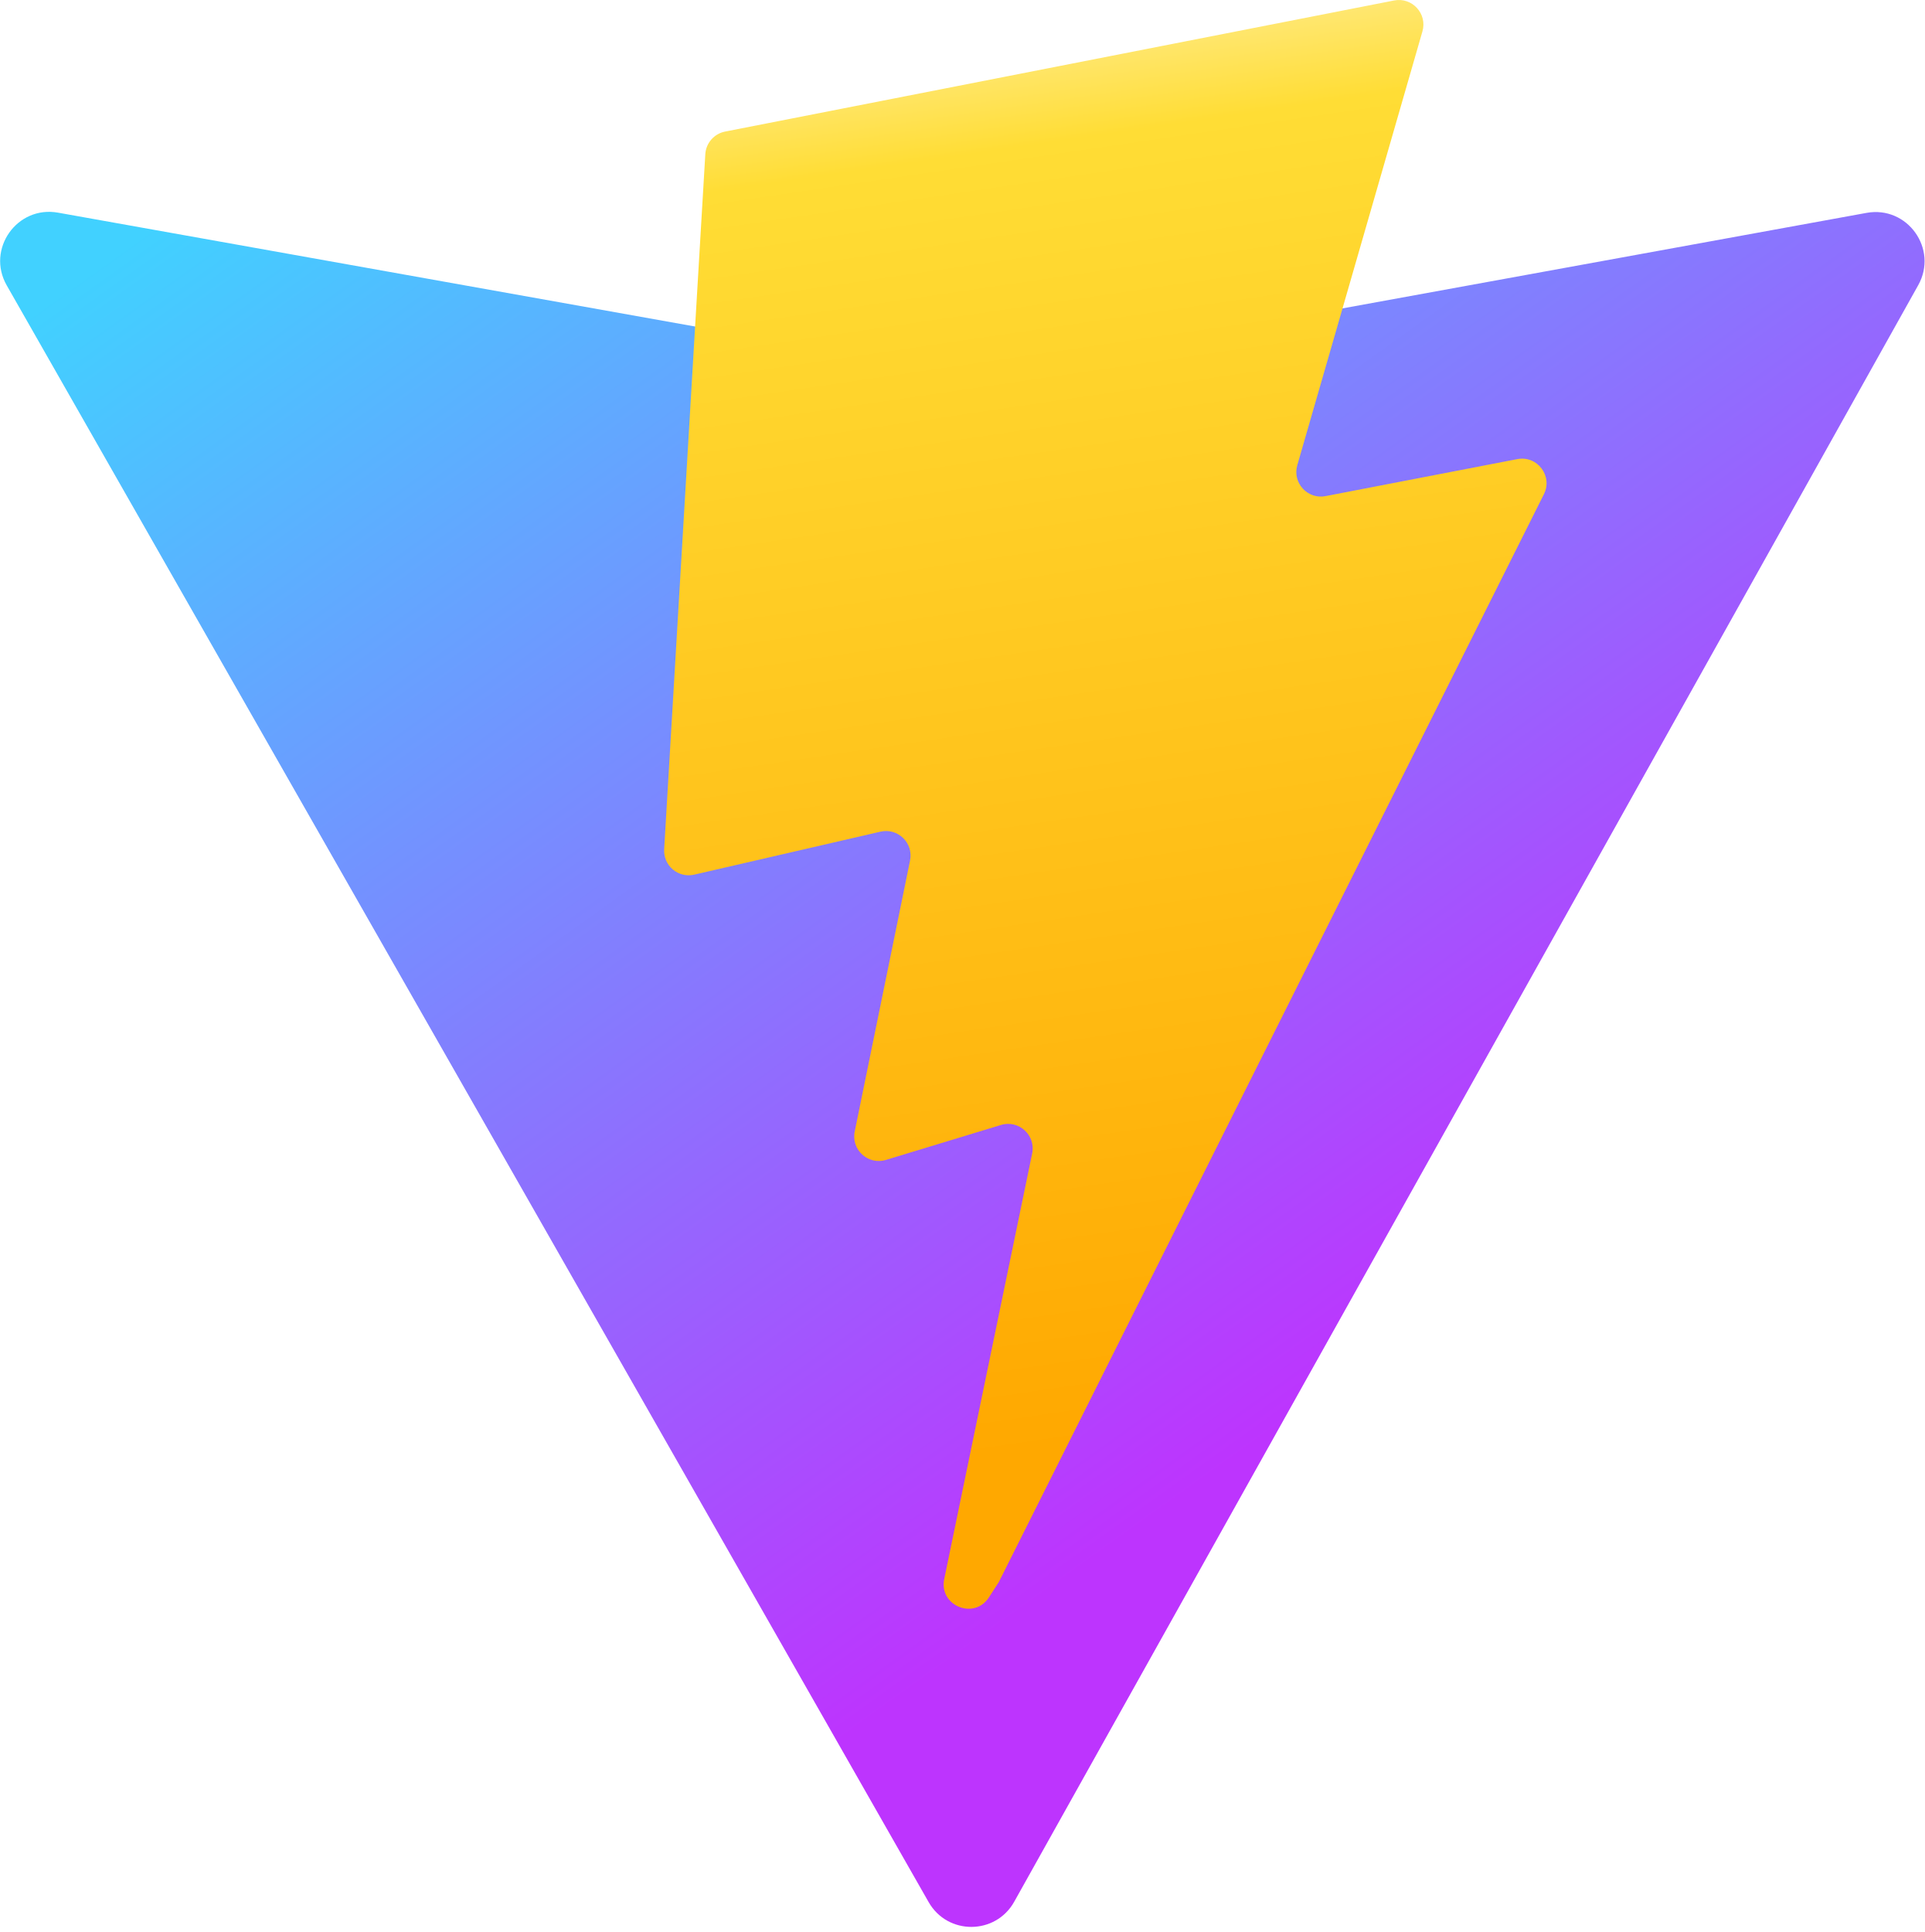
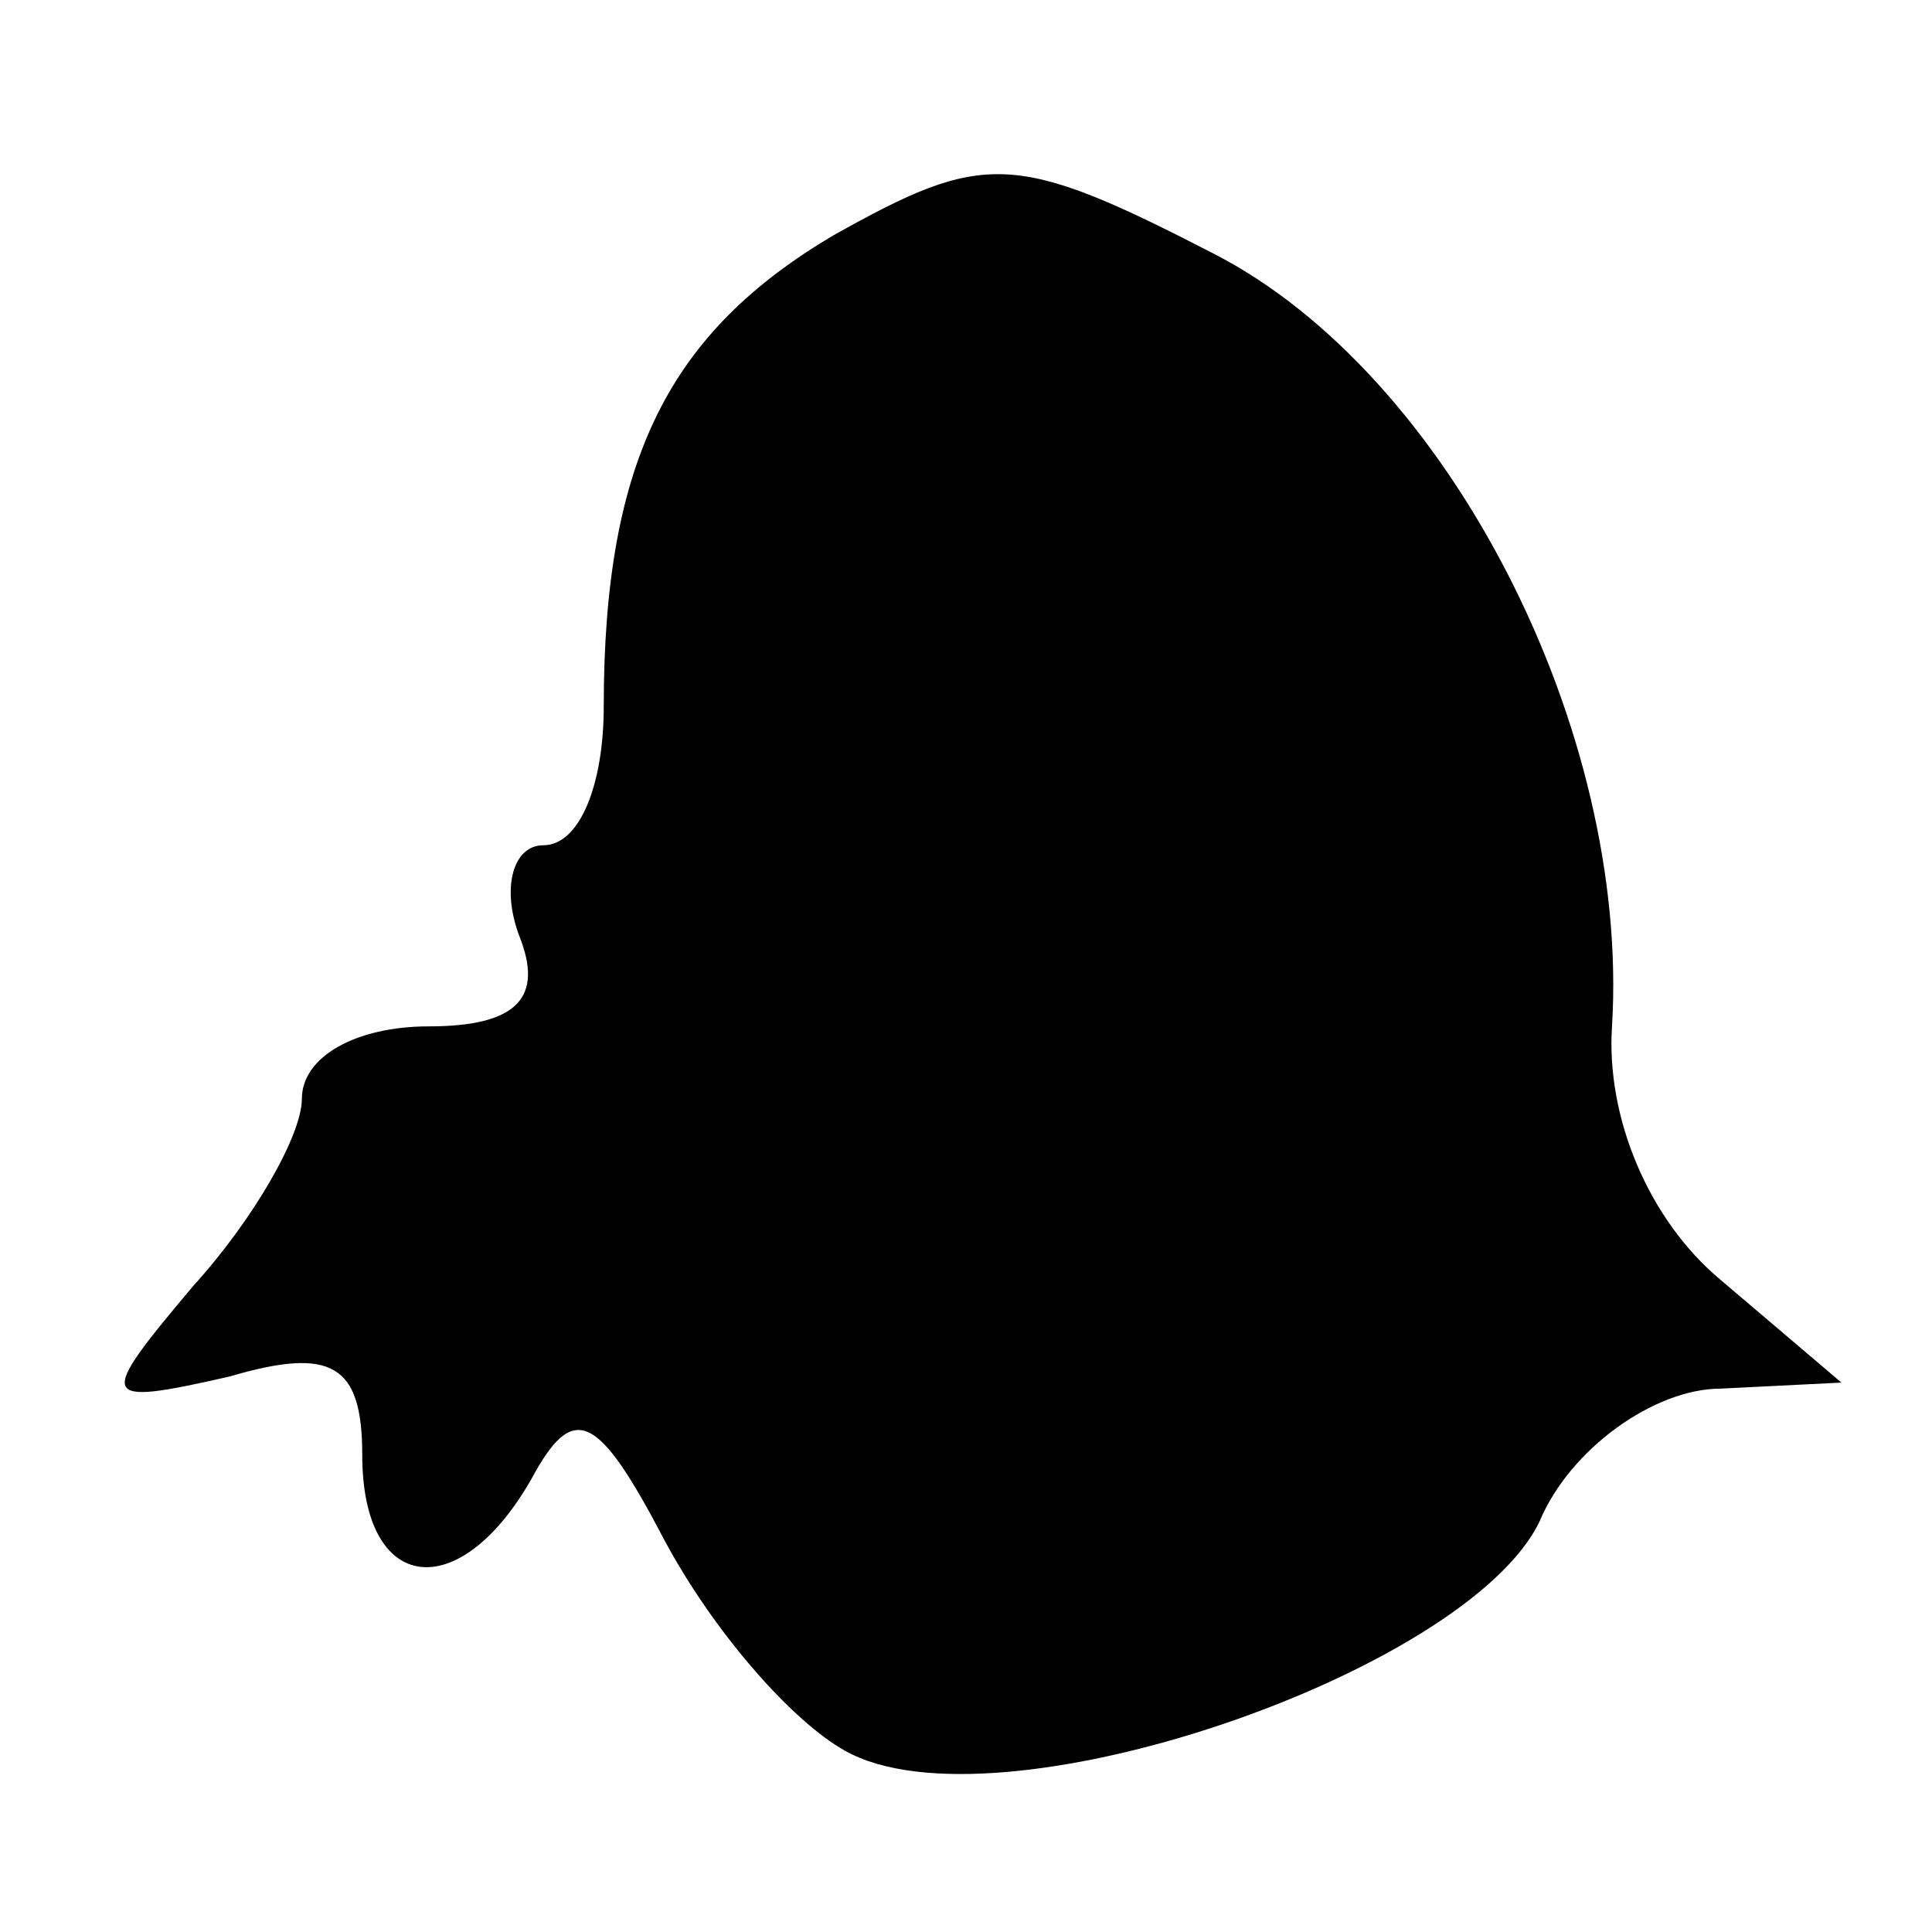
- <svg xmlns="http://www.w3.org/2000/svg" aria-hidden="true" role="img" class="iconify iconify--logos" width="31.88" height="32" preserveAspectRatio="xMidYMid meet" viewBox="0 0 256 257">
-   <defs>
-     <linearGradient id="IconifyId1813088fe1fbc01fb466" x1="-.828%" x2="57.636%" y1="7.652%" y2="78.411%">
-       <stop offset="0%" stop-color="#41D1FF" />
-       <stop offset="100%" stop-color="#BD34FE" />
-     </linearGradient>
-     <linearGradient id="IconifyId1813088fe1fbc01fb467" x1="43.376%" x2="50.316%" y1="2.242%" y2="89.03%">
-       <stop offset="0%" stop-color="#FFEA83" />
-       <stop offset="8.333%" stop-color="#FFDD35" />
-       <stop offset="100%" stop-color="#FFA800" />
-     </linearGradient>
-   </defs>
-   <path fill="url(#IconifyId1813088fe1fbc01fb466)" d="M255.153 37.938L134.897 252.976c-2.483 4.44-8.862 4.466-11.382.048L.875 37.958c-2.746-4.814 1.371-10.646 6.827-9.67l120.385 21.517a6.537 6.537 0 0 0 2.322-.004l117.867-21.483c5.438-.991 9.574 4.796 6.877 9.62Z" />
-   <path fill="url(#IconifyId1813088fe1fbc01fb467)" d="M185.432.063L96.44 17.501a3.268 3.268 0 0 0-2.634 3.014l-5.474 92.456a3.268 3.268 0 0 0 3.997 3.378l24.777-5.718c2.318-.535 4.413 1.507 3.936 3.838l-7.361 36.047c-.495 2.426 1.782 4.5 4.151 3.78l15.304-4.649c2.372-.72 4.652 1.36 4.15 3.788l-11.698 56.621c-.732 3.542 3.979 5.473 5.943 2.437l1.313-2.028l72.516-144.72c1.215-2.423-.88-5.186-3.54-4.672l-25.505 4.922c-2.396.462-4.435-1.77-3.759-4.114l16.646-57.705c.677-2.35-1.37-4.583-3.769-4.113Z" />
+ <svg xmlns="http://www.w3.org/2000/svg" version="1.0" width="32pt" height="32pt" viewBox="0 0 32 32" preserveAspectRatio="xMidYMid meet">
+   <g transform="translate(0,32) scale(0.1,-0.1)" fill="#000000" stroke="none">
+     <path d="M138 281 c-27 -16 -38 -37 -38 -78 0 -13 -4 -23 -10 -23 -5 0 -7 -7 -4 -15 4 -10 0 -15 -15 -15 -12 0 -21 -5 -21 -12 0 -6 -8 -20 -18 -31 -16 -19 -16 -20 6 -15 17 5 22 2 22 -13 0 -23 16 -25 28 -4 7 13 11 11 22 -10 8 -15 21 -30 30 -35 25 -14 103 13 115 38 5 12 19 22 30 22 l20 1 -20 17 c-12 10 -19 27 -18 42 3 49 -27 108 -66 128 -33 17 -38 17 -63 3z" />
+   </g>
</svg>
